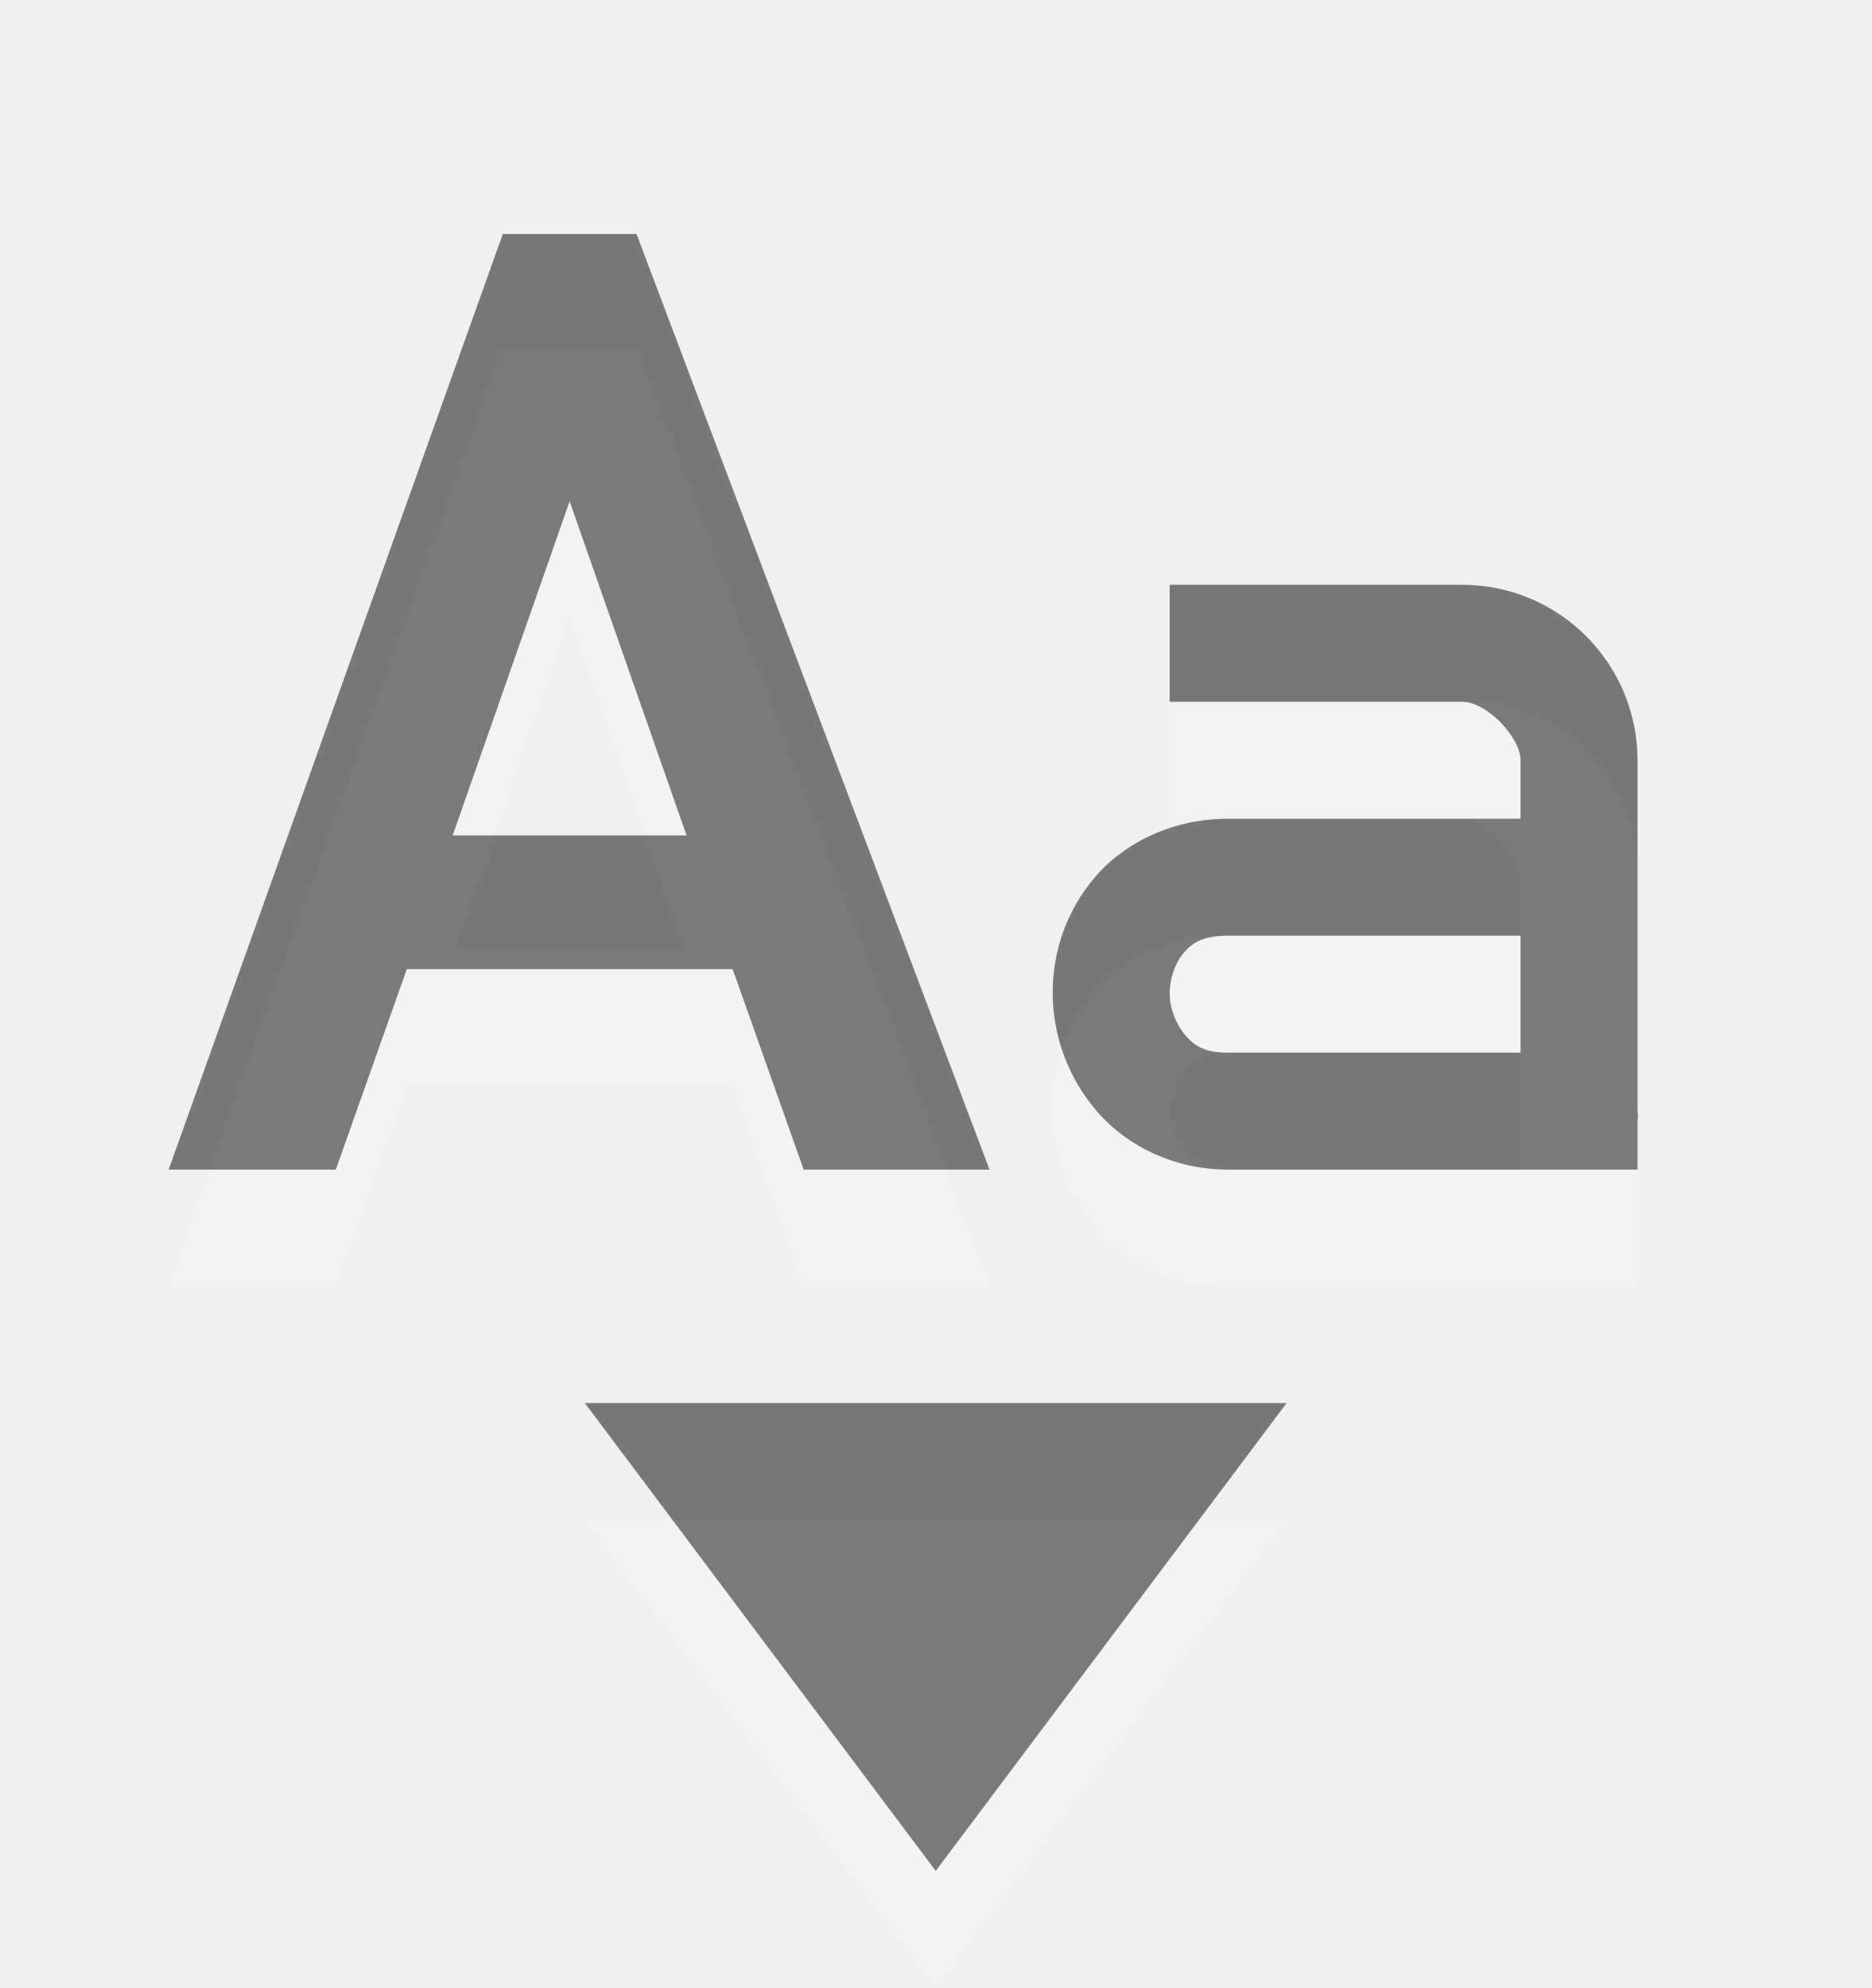
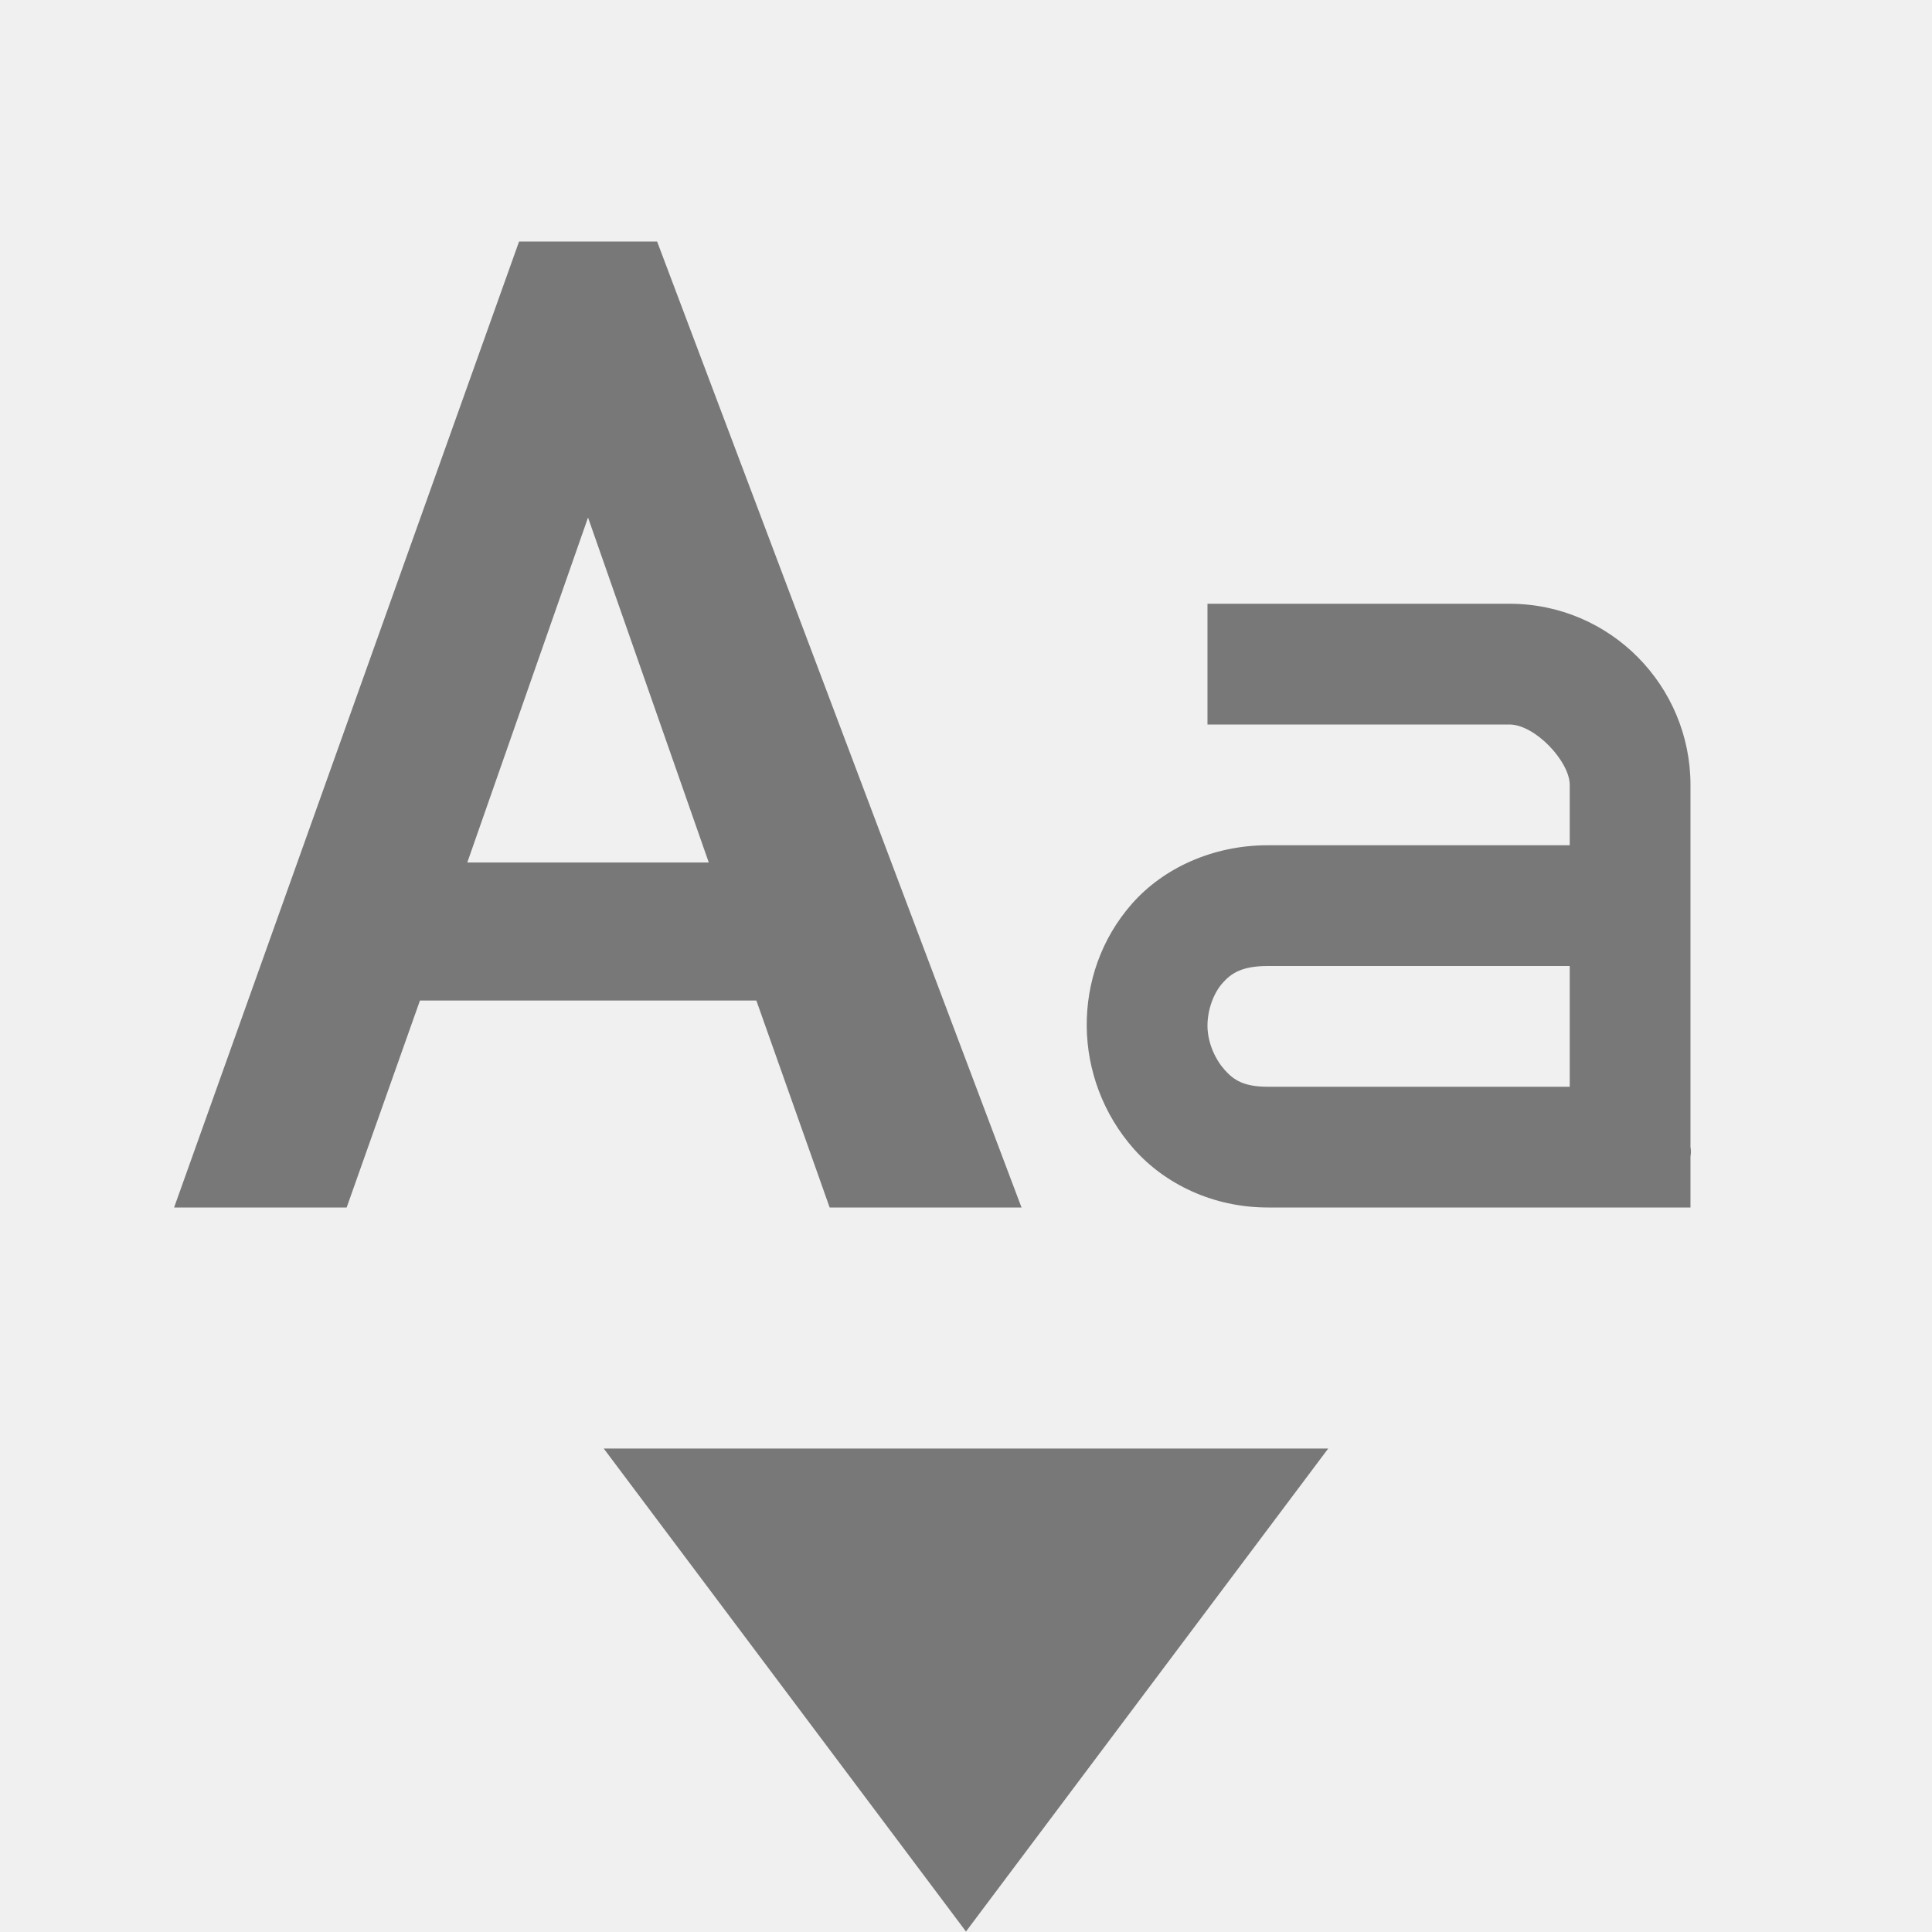
- <svg xmlns="http://www.w3.org/2000/svg" xmlns:ns1="http://www.openswatchbook.org/uri/2009/osb" height="16.997" id="svg7384" style="enable-background:new" version="1.1" width="16">
+ <svg xmlns="http://www.w3.org/2000/svg" xmlns:ns1="http://www.openswatchbook.org/uri/2009/osb" height="16" id="svg7384" style="enable-background:new" version="1.1" width="16">
  <defs id="defs7386">
    <linearGradient id="linearGradient6882" ns1:paint="solid">
      <stop id="stop6884" offset="0" style="stop-color:#555555;stop-opacity:1;" />
    </linearGradient>
    <linearGradient id="linearGradient5606" ns1:paint="solid">
      <stop id="stop5608" offset="0" style="stop-color:#000000;stop-opacity:1;" />
    </linearGradient>
  </defs>
  <g id="layer12" style="display:inline" transform="translate(-605.0002,-121)">
-     <path d="m 609.299,124 -2.857,8 1.429,0 0.607,-1.714 2.786,0 0.607,1.714 1.589,0 -3.018,-8 z m 0.571,2.286 1,2.857 -2,0 z" id="path10558" style="fill:#ffffff;fill-opacity:0.204;stroke:none" />
-     <path d="m 615,127 0,1 2.5,0 c 0.214,0 0.5,0.307 0.5,0.5 l 0,0.5 -2.5,0 c -0.46,0 -0.868,0.192 -1.125,0.484 -0.257,0.292 -0.378,0.655 -0.375,1.016 0.003,0.36 0.134,0.726 0.391,1.016 0.256,0.289 0.655,0.484 1.109,0.484 l 2.5,0 0.5,0 0.5,0 0,-0.422 c 0.008,-0.047 0,-0.078 0,-0.078 l 0,-0.5 0,-2.5 c 0,-0.817 -0.66,-1.5 -1.5,-1.5 l -2.5,0 z m 0.5,3 2.5,0 0,1 -2.5,0 c -0.199,0 -0.283,-0.055 -0.359,-0.141 -0.076,-0.086 -0.139,-0.22 -0.141,-0.359 -10e-4,-0.14 0.052,-0.277 0.125,-0.359 0.073,-0.083 0.164,-0.141 0.375,-0.141 z" id="path11643-3-2-7" style="color:#000000;font-style:normal;font-variant:normal;font-weight:normal;font-stretch:normal;line-height:normal;font-family:Sans;-inkscape-font-specification:Sans;text-indent:0;text-align:start;text-decoration:none;text-decoration-line:none;letter-spacing:normal;word-spacing:normal;text-transform:none;direction:ltr;block-progression:tb;writing-mode:lr-tb;baseline-shift:baseline;text-anchor:start;display:inline;overflow:visible;visibility:visible;fill:#ffffff;fill-opacity:0.204;stroke:none;stroke-width:2;marker:none;enable-background:accumulate" />
-     <path d="m 610,133.997 3,4 3,-4 z" id="path6901" style="fill:#ffffff;fill-opacity:0.204;stroke:none" />
    <path d="m 609.299,123 -2.857,8 1.429,0 0.607,-1.714 2.786,0 0.607,1.714 1.589,0 -3.018,-8 z m 0.571,2.286 1,2.857 -2,0 z" id="path5719" style="fill:#000000;fill-opacity:0.498;stroke:none" />
    <path d="m 615,126 0,1 2.5,0 c 0.214,0 0.5,0.307 0.5,0.5 l 0,0.5 -2.5,0 c -0.46,0 -0.868,0.192 -1.125,0.484 -0.257,0.292 -0.378,0.655 -0.375,1.016 0.003,0.36 0.134,0.726 0.391,1.016 0.256,0.289 0.655,0.484 1.109,0.484 l 2.5,0 0.5,0 0.5,0 0,-0.422 c 0.008,-0.047 0,-0.078 0,-0.078 l 0,-0.5 0,-2.5 c 0,-0.817 -0.66,-1.5 -1.5,-1.5 l -2.5,0 z m 0.5,3 2.5,0 0,1 -2.5,0 c -0.199,0 -0.283,-0.055 -0.359,-0.141 -0.076,-0.086 -0.139,-0.22 -0.141,-0.359 -10e-4,-0.14 0.052,-0.277 0.125,-0.359 0.073,-0.083 0.164,-0.141 0.375,-0.141 z" id="path5721" style="color:#000000;font-style:normal;font-variant:normal;font-weight:normal;font-stretch:normal;line-height:normal;font-family:Sans;-inkscape-font-specification:Sans;text-indent:0;text-align:start;text-decoration:none;text-decoration-line:none;letter-spacing:normal;word-spacing:normal;text-transform:none;direction:ltr;block-progression:tb;writing-mode:lr-tb;baseline-shift:baseline;text-anchor:start;display:inline;overflow:visible;visibility:visible;fill:#000000;fill-opacity:0.498;stroke:none;stroke-width:2;marker:none;enable-background:accumulate" />
    <path d="m 610,132.996 3,4 3,-4 z" id="path5723" style="fill:#000000;fill-opacity:0.498;stroke:none" />
  </g>
+   <g id="layer1" style="display:inline" transform="translate(-364,-368)" />
</svg>
